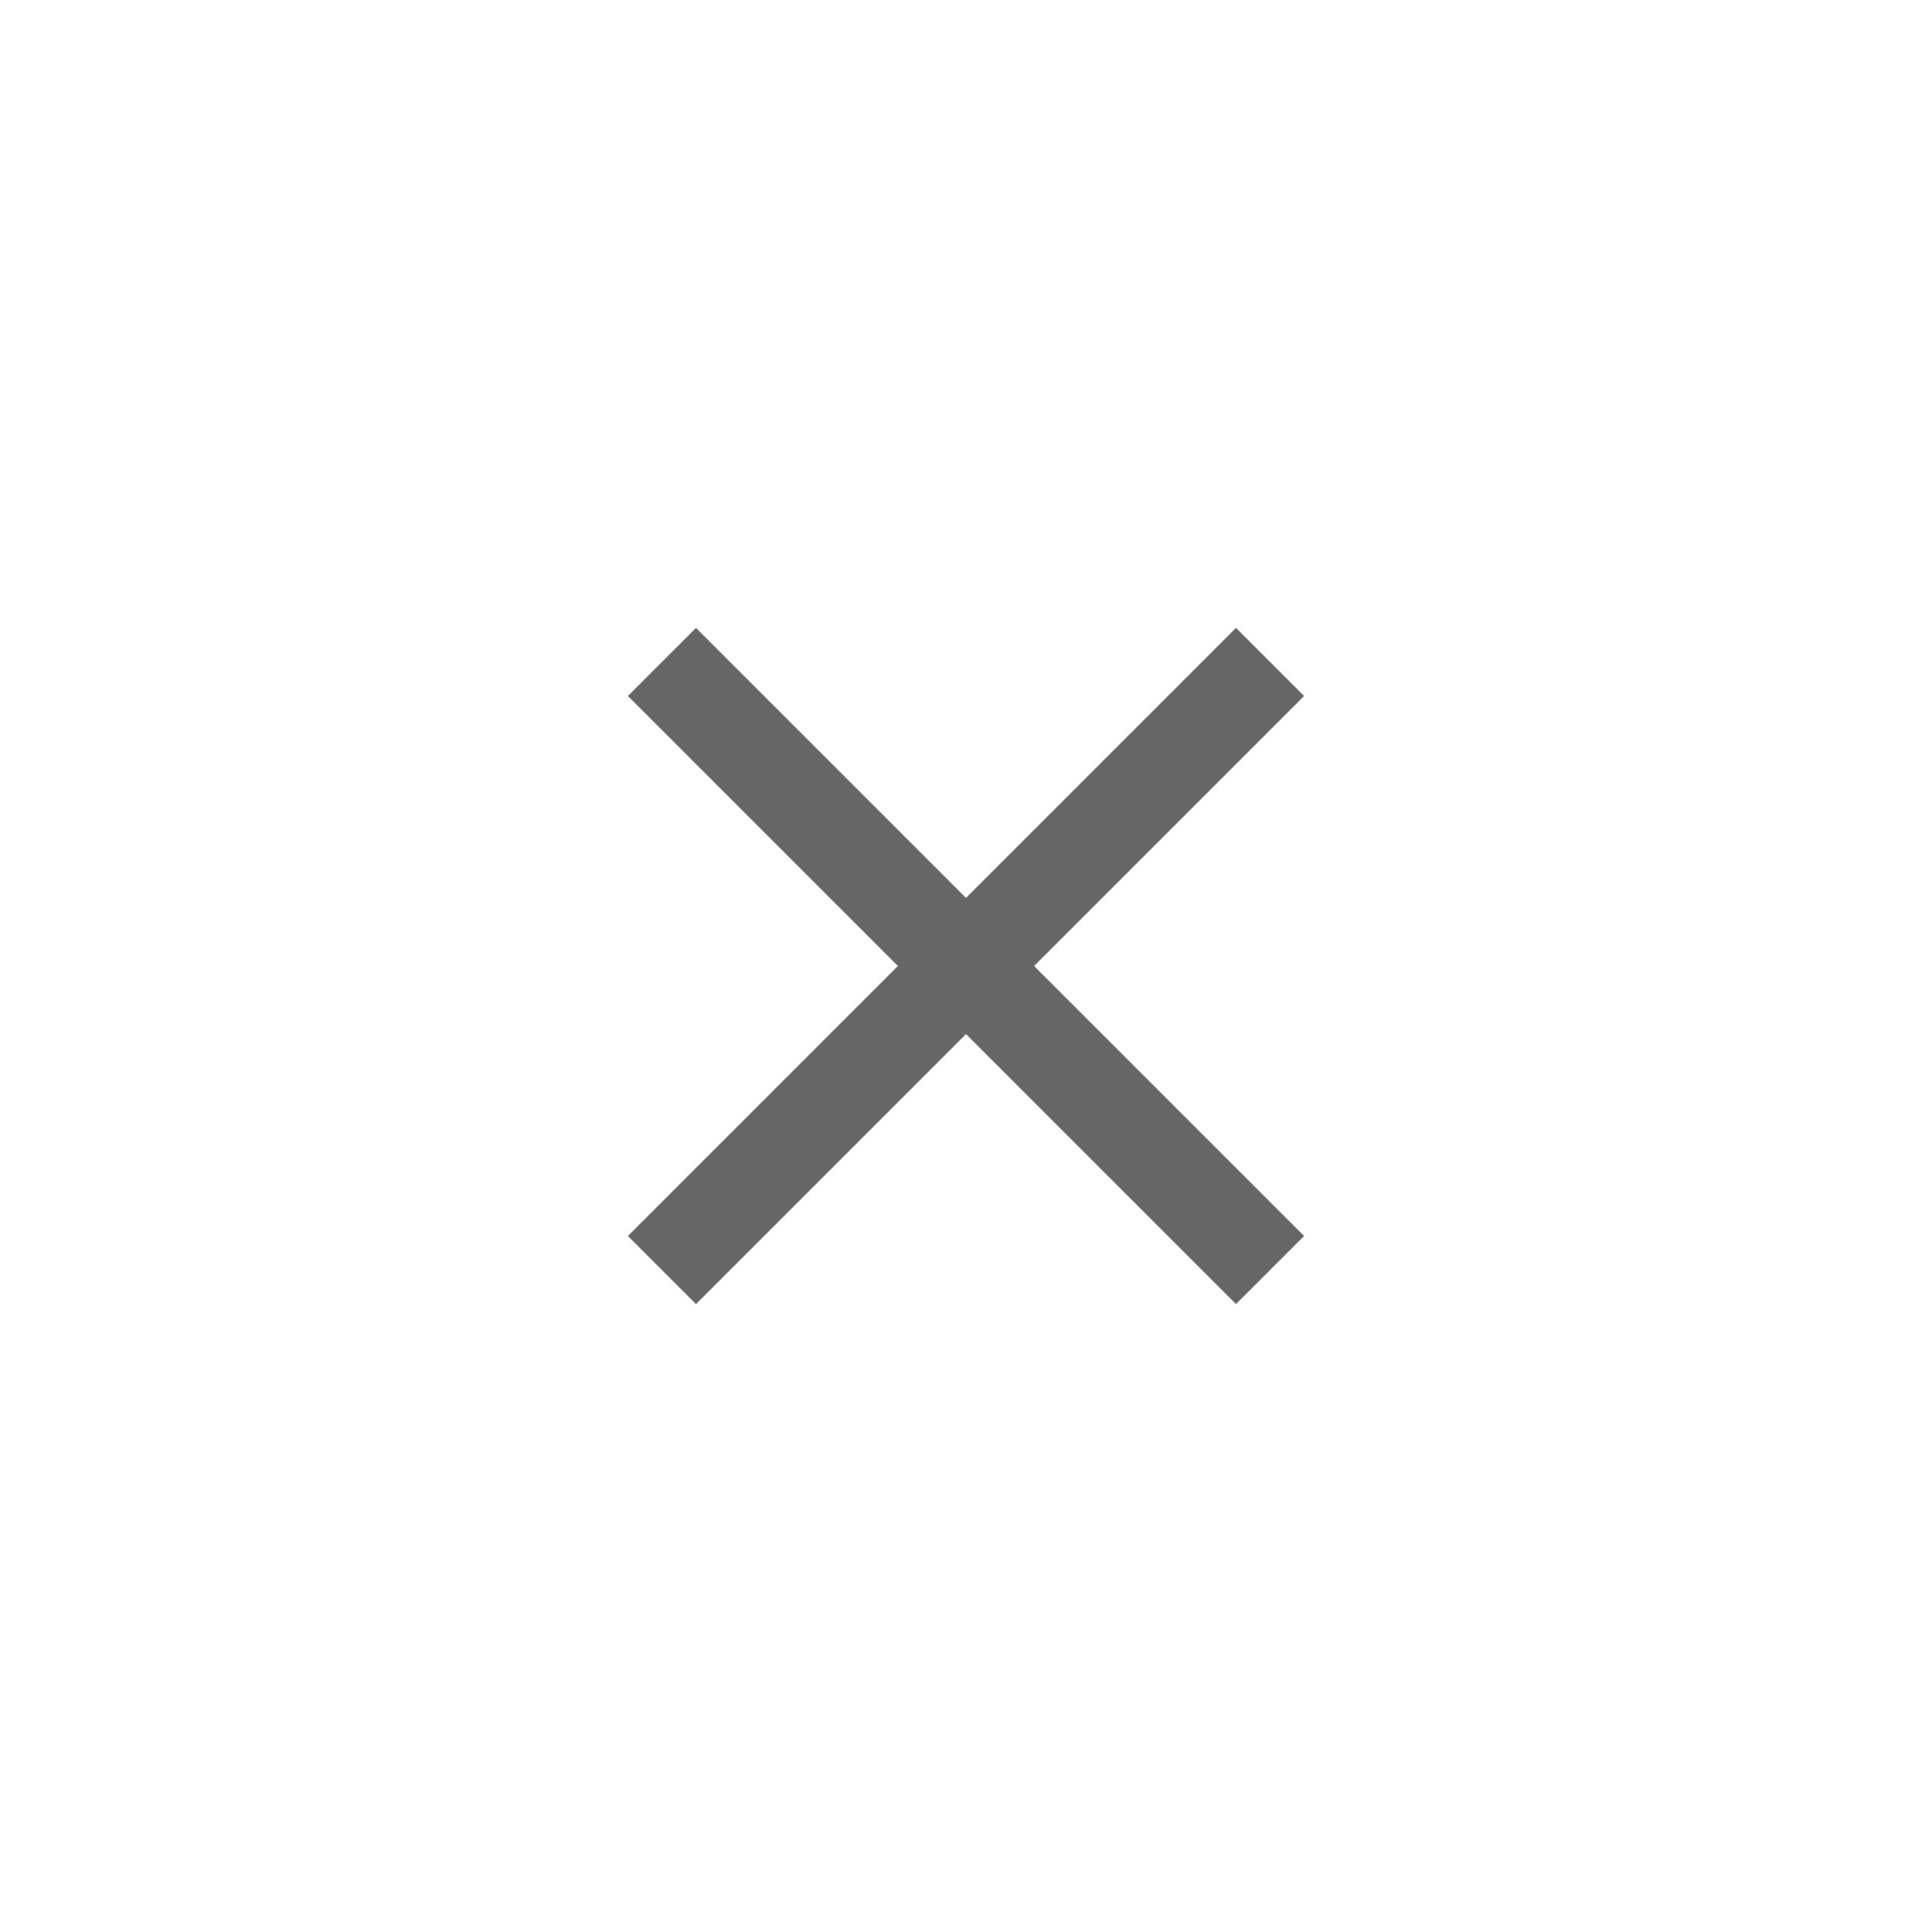
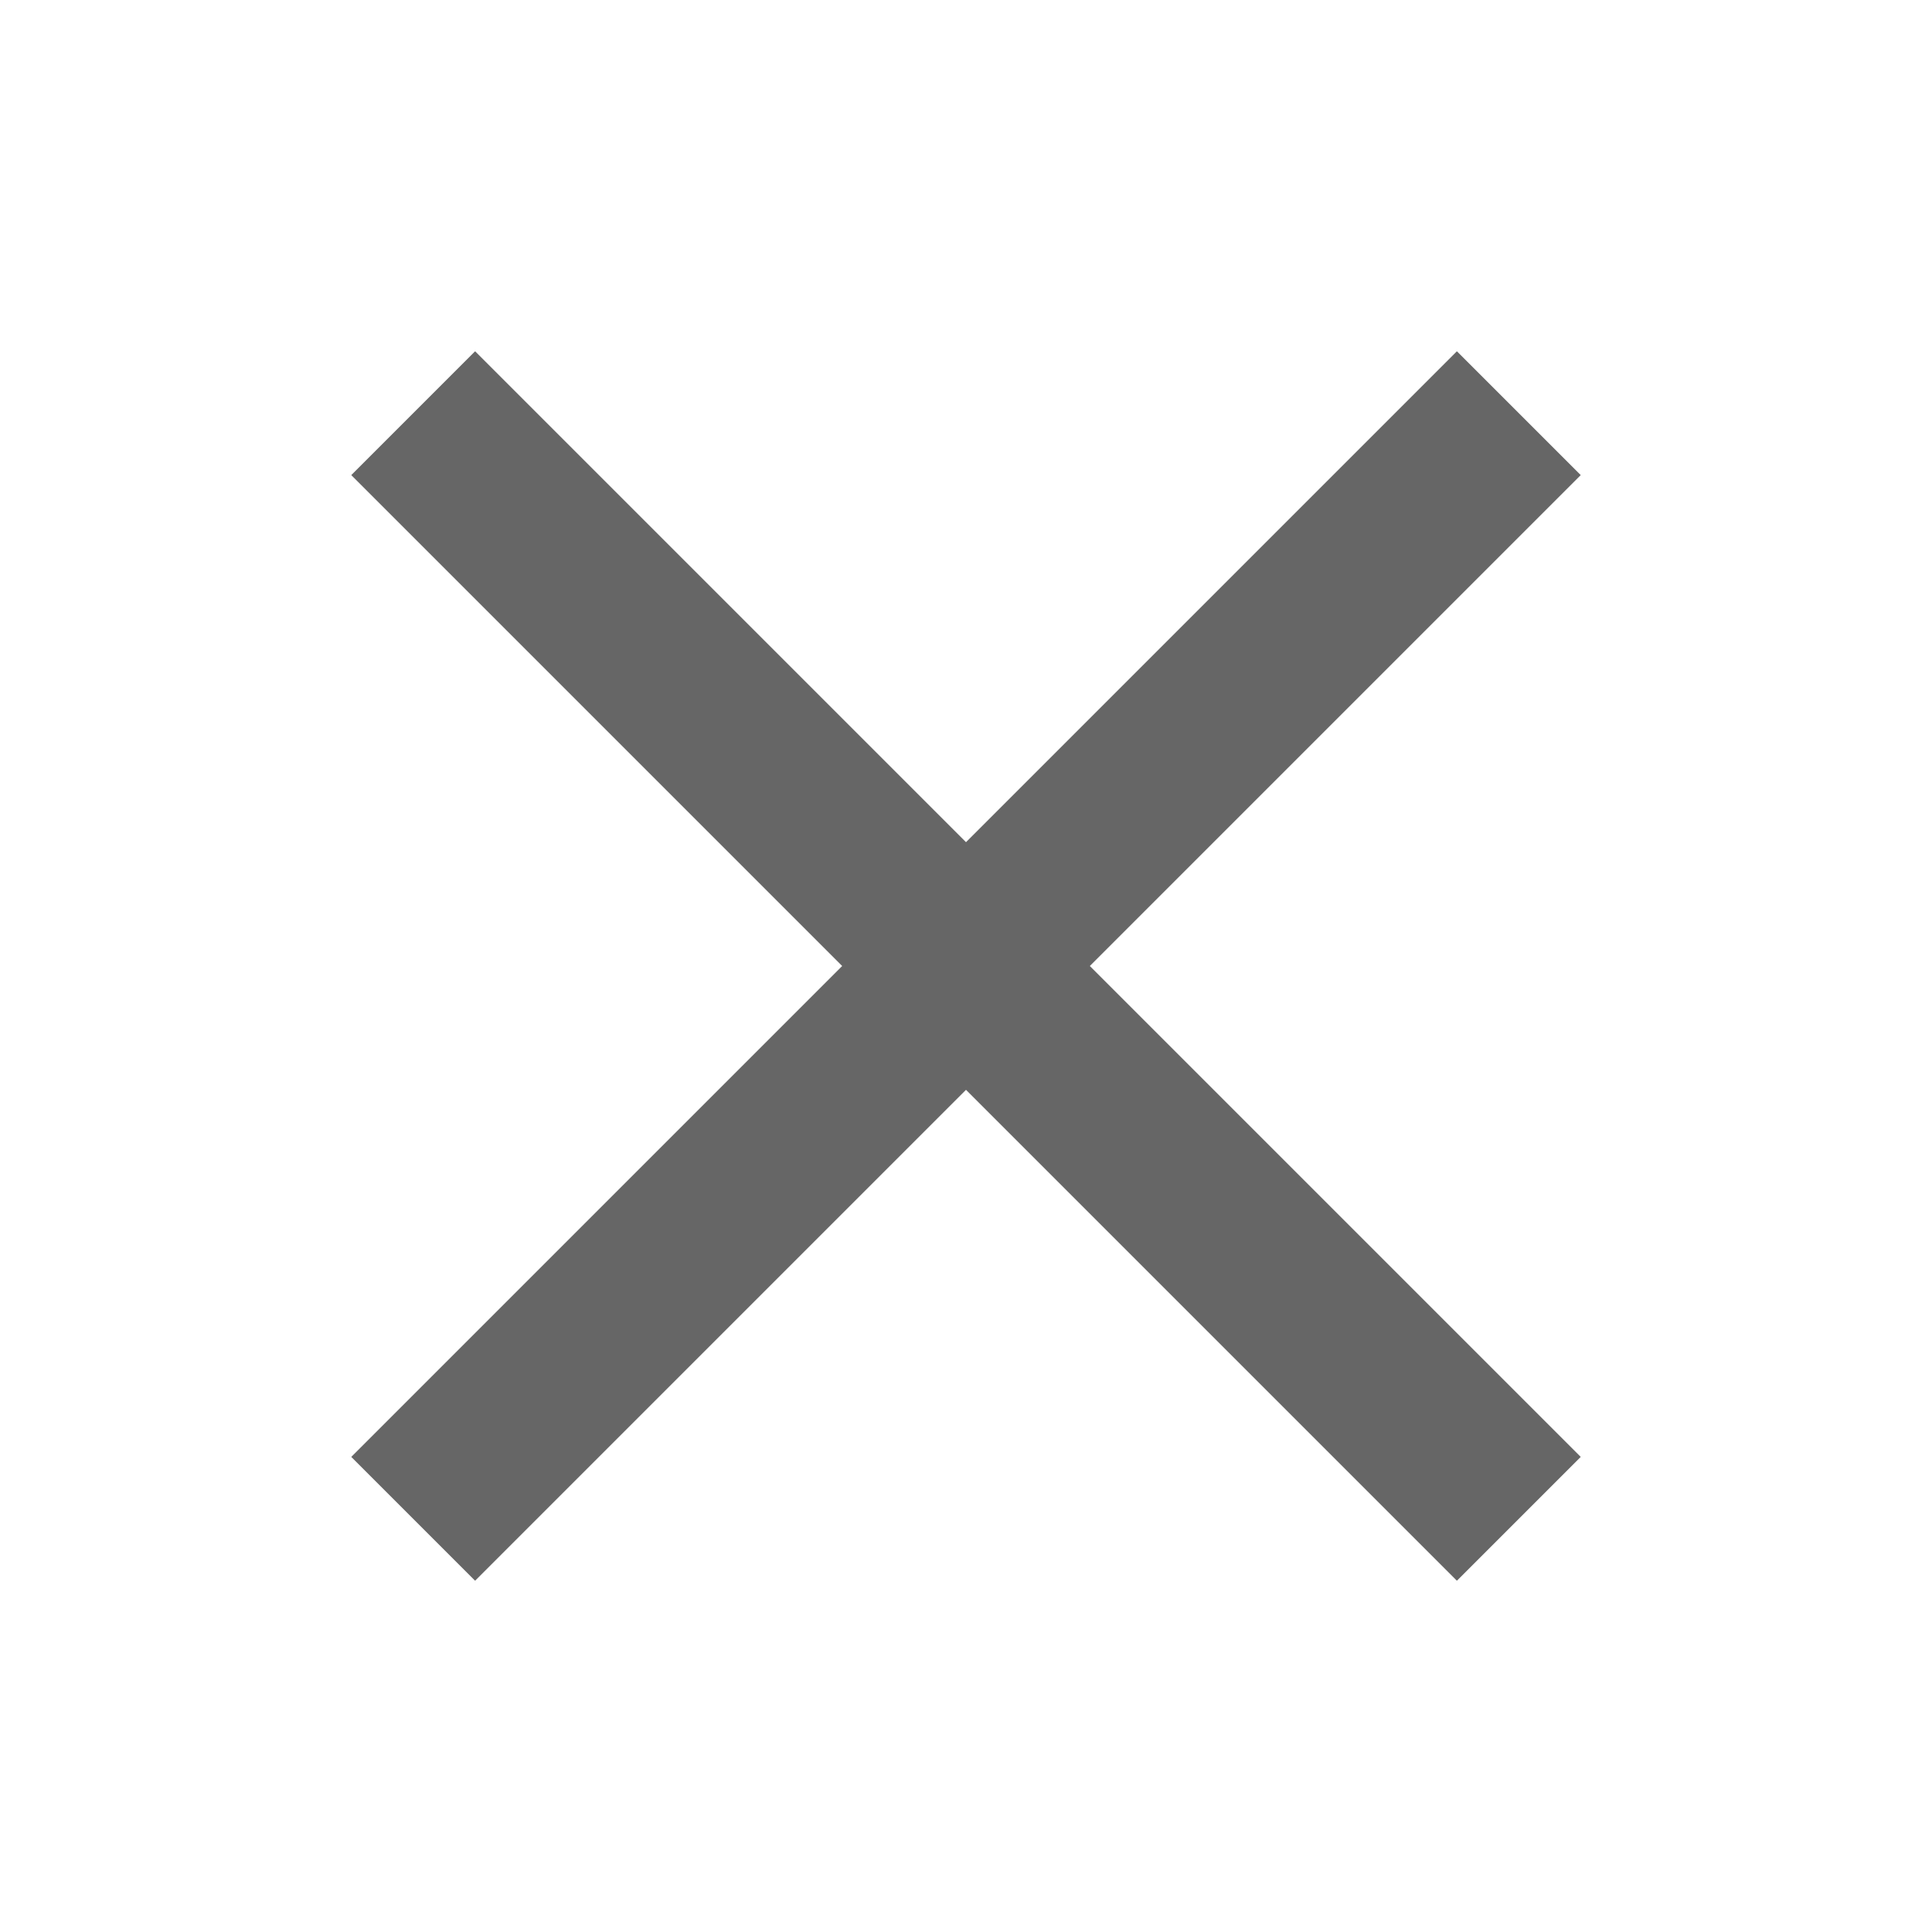
- <svg xmlns="http://www.w3.org/2000/svg" width="40" height="40" viewBox="0 0 40 40" fill="none">
-   <path d="M27 14.41L25.59 13L20 18.59L14.41 13L13 14.41L18.59 20L13 25.59L14.41 27L20 21.41L25.59 27L27 25.59L21.41 20L27 14.41Z" fill="#666666" />
+ <svg xmlns="http://www.w3.org/2000/svg" width="22" height="22" viewBox="0 0 22 14" fill="none">
+   <path d="M18 1.41L16.59 0L11 5.59L5.41 0L4 1.41L9.59 7L4 12.59L5.41 14L11 8.41L16.59 14L18 12.59L12.41 7L18 1.41Z" fill="#666666" />
</svg>
